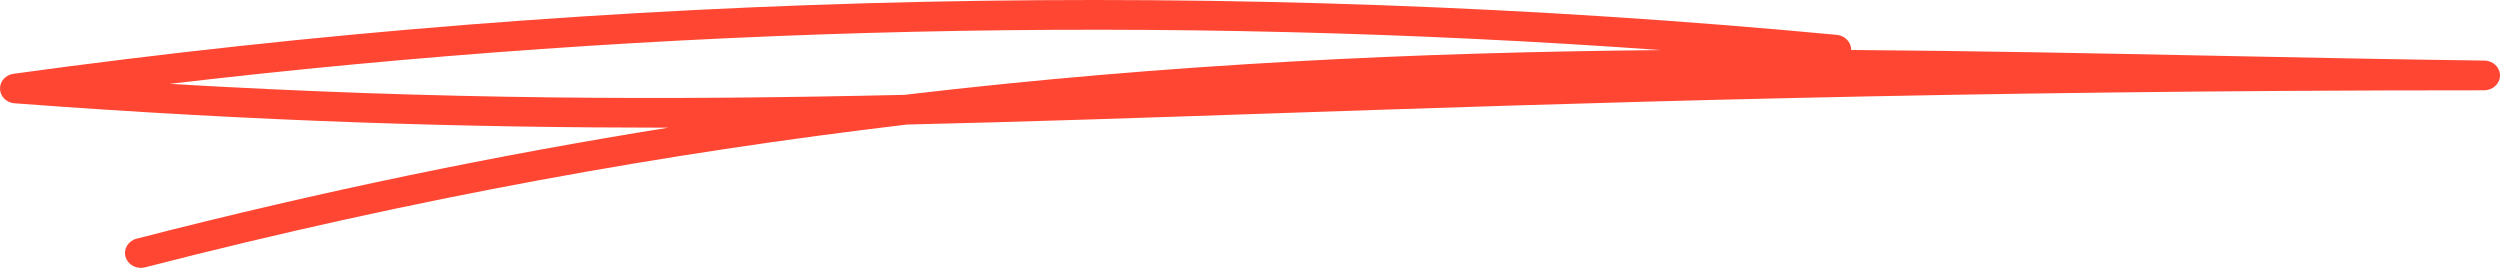
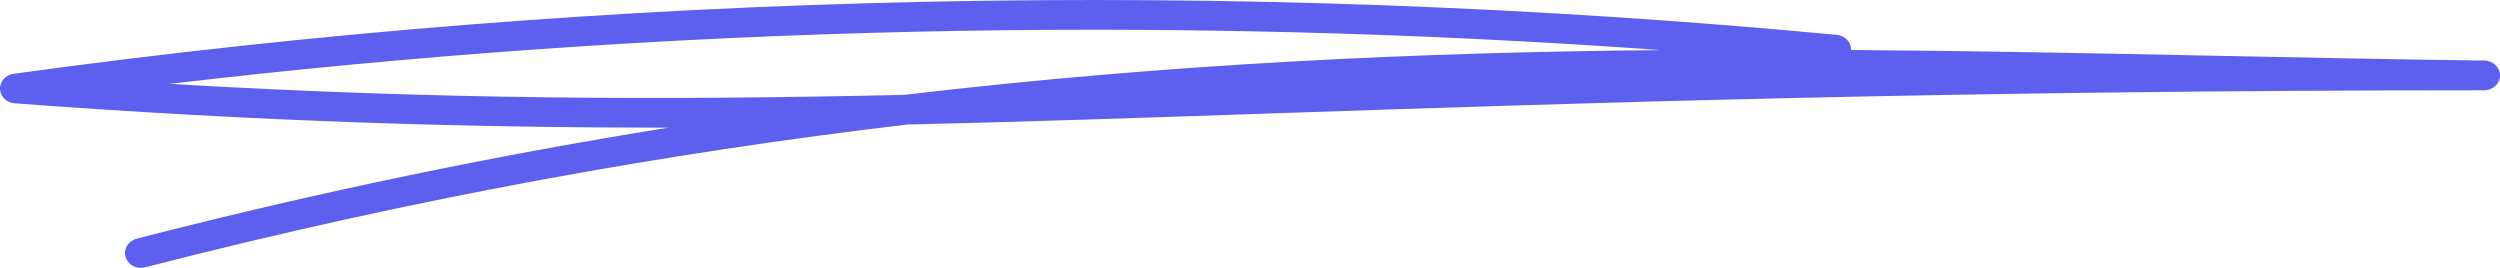
<svg xmlns="http://www.w3.org/2000/svg" width="140" height="15" viewBox="0 0 140 15" fill="none">
-   <path fill-rule="evenodd" clip-rule="evenodd" d="M50.642 5.312C65.533 3.552 79.513 2.929 93.003 2.805C65.193 0.804 37.181 1.439 9.496 4.697C24.684 5.586 37.248 5.618 50.642 5.312ZM7.032 14.388C6.903 13.944 7.181 13.487 7.653 13.365C18.029 10.695 27.922 8.672 37.421 7.151C26.189 7.146 14.671 6.822 0.816 5.785C0.366 5.751 0.016 5.406 0.001 4.983C-0.015 4.56 0.312 4.193 0.758 4.132C34.547 -0.513 68.901 -1.245 102.865 1.952C103.329 1.997 103.673 2.369 103.664 2.799C110.538 2.848 117.313 2.986 124.041 3.122C128.985 3.223 134.098 3.327 139.126 3.392C139.613 3.398 140.003 3.772 140 4.229C139.996 4.687 139.601 5.056 139.113 5.056C109.432 5.056 88.182 5.777 71.108 6.355C63.886 6.601 57.243 6.826 50.793 6.974C37.406 8.56 23.281 11.069 8.122 14.971C8.043 14.99 7.964 15 7.887 15C7.498 15 7.14 14.758 7.032 14.388Z" fill="#FF4632" />
+   <path fill-rule="evenodd" clip-rule="evenodd" d="M50.642 5.312C65.533 3.552 79.513 2.929 93.003 2.805C65.193 0.804 37.181 1.439 9.496 4.697C24.684 5.586 37.248 5.618 50.642  5.312ZM7.032 14.388C6.903 13.944 7.181 13.487 7.653 13.365C18.029 10.695 27.922 8.672 37.421 7.151C26.189 7.146 14.671 6.822 0.816 5.785C0.366 5.751 0.016 5.406 0.001 4.983C-0.015 4.56 0.312 4.193 0.758 4.132C34.547 -0.513 68.901 -1.245 102.865 1.952C103.329 1.997 103.673 2.369 103.664 2.799C110.538 2.848 117.313 2.986 124.041 3.122C128.985 3.223 134.098 3.327 139.126 3.392C139.613 3.398 140.003 3.772 140 4.229C139.996 4.687 139.601 5.056 139.113 5.056C109.432 5.056 88.182 5.777 71.108 6.355C63.886 6.601 57.243 6.826 50.793 6.974C37.406 8.56 23.281 11.069 8.122 14.971C8.043 14.99 7.964 15 7.887 15C7.498 15 7.14 14.758 7.032 14.388Z" fill="#5D5FEF" />
</svg>
